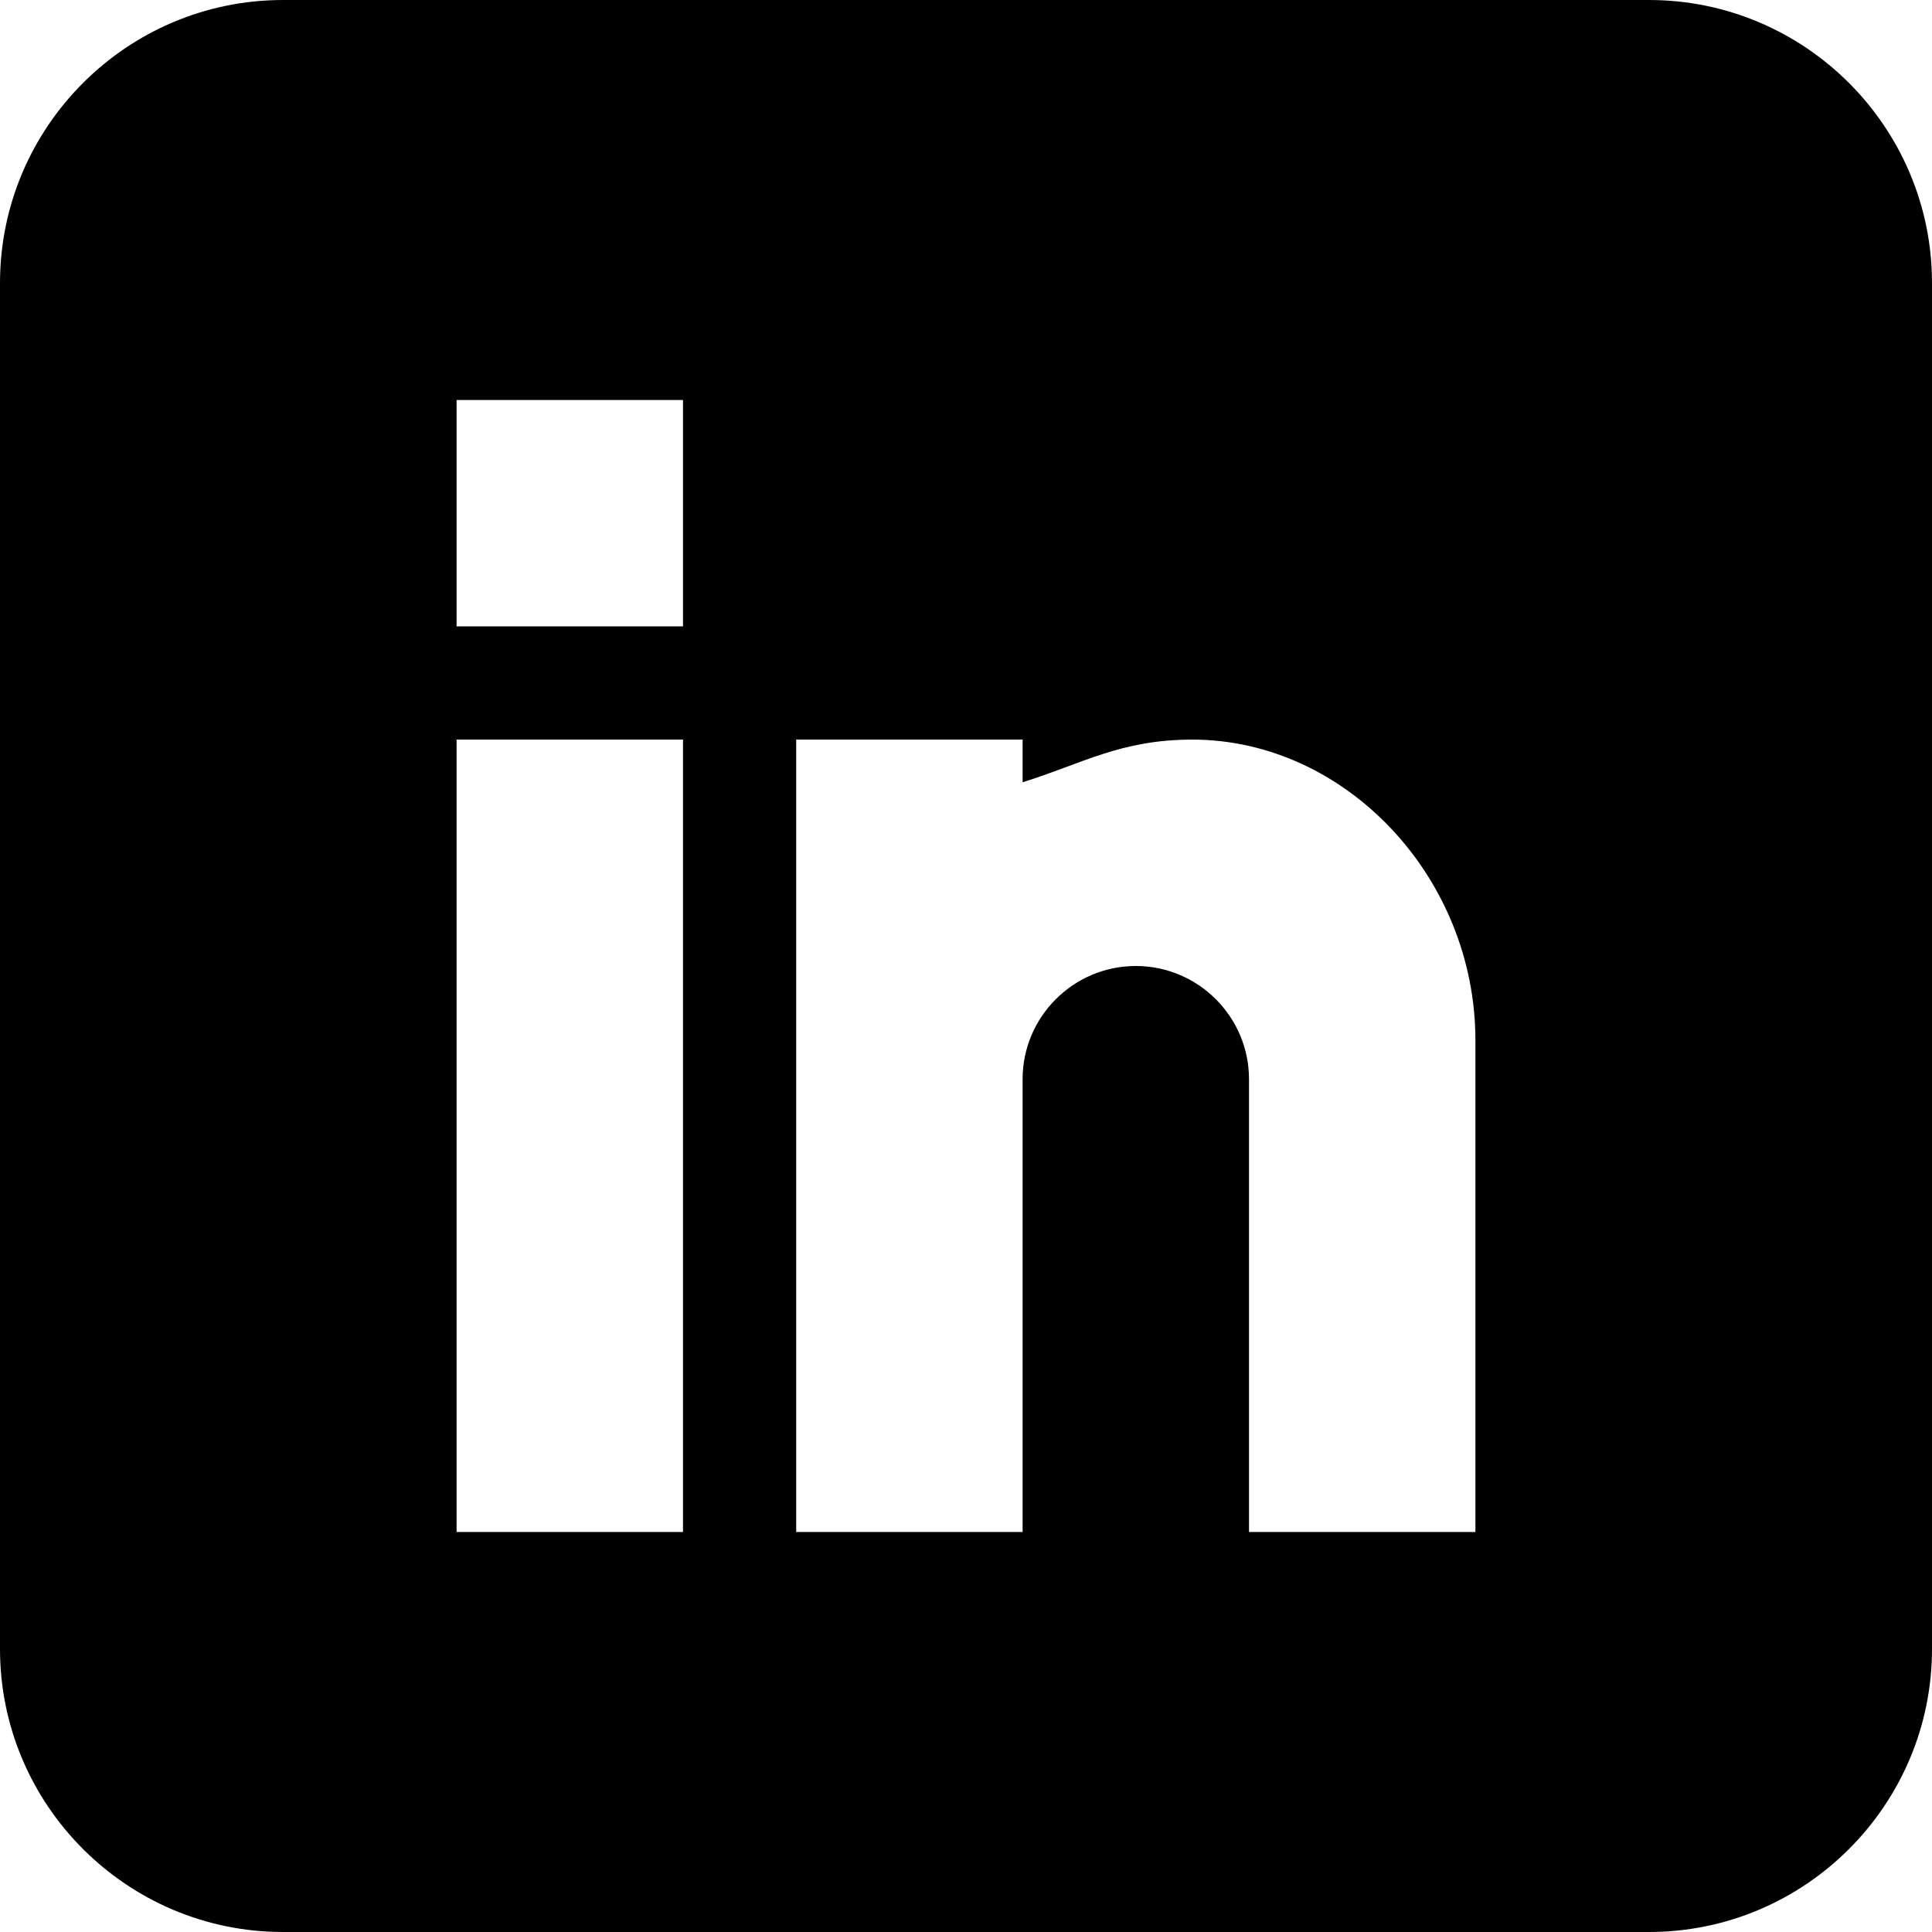
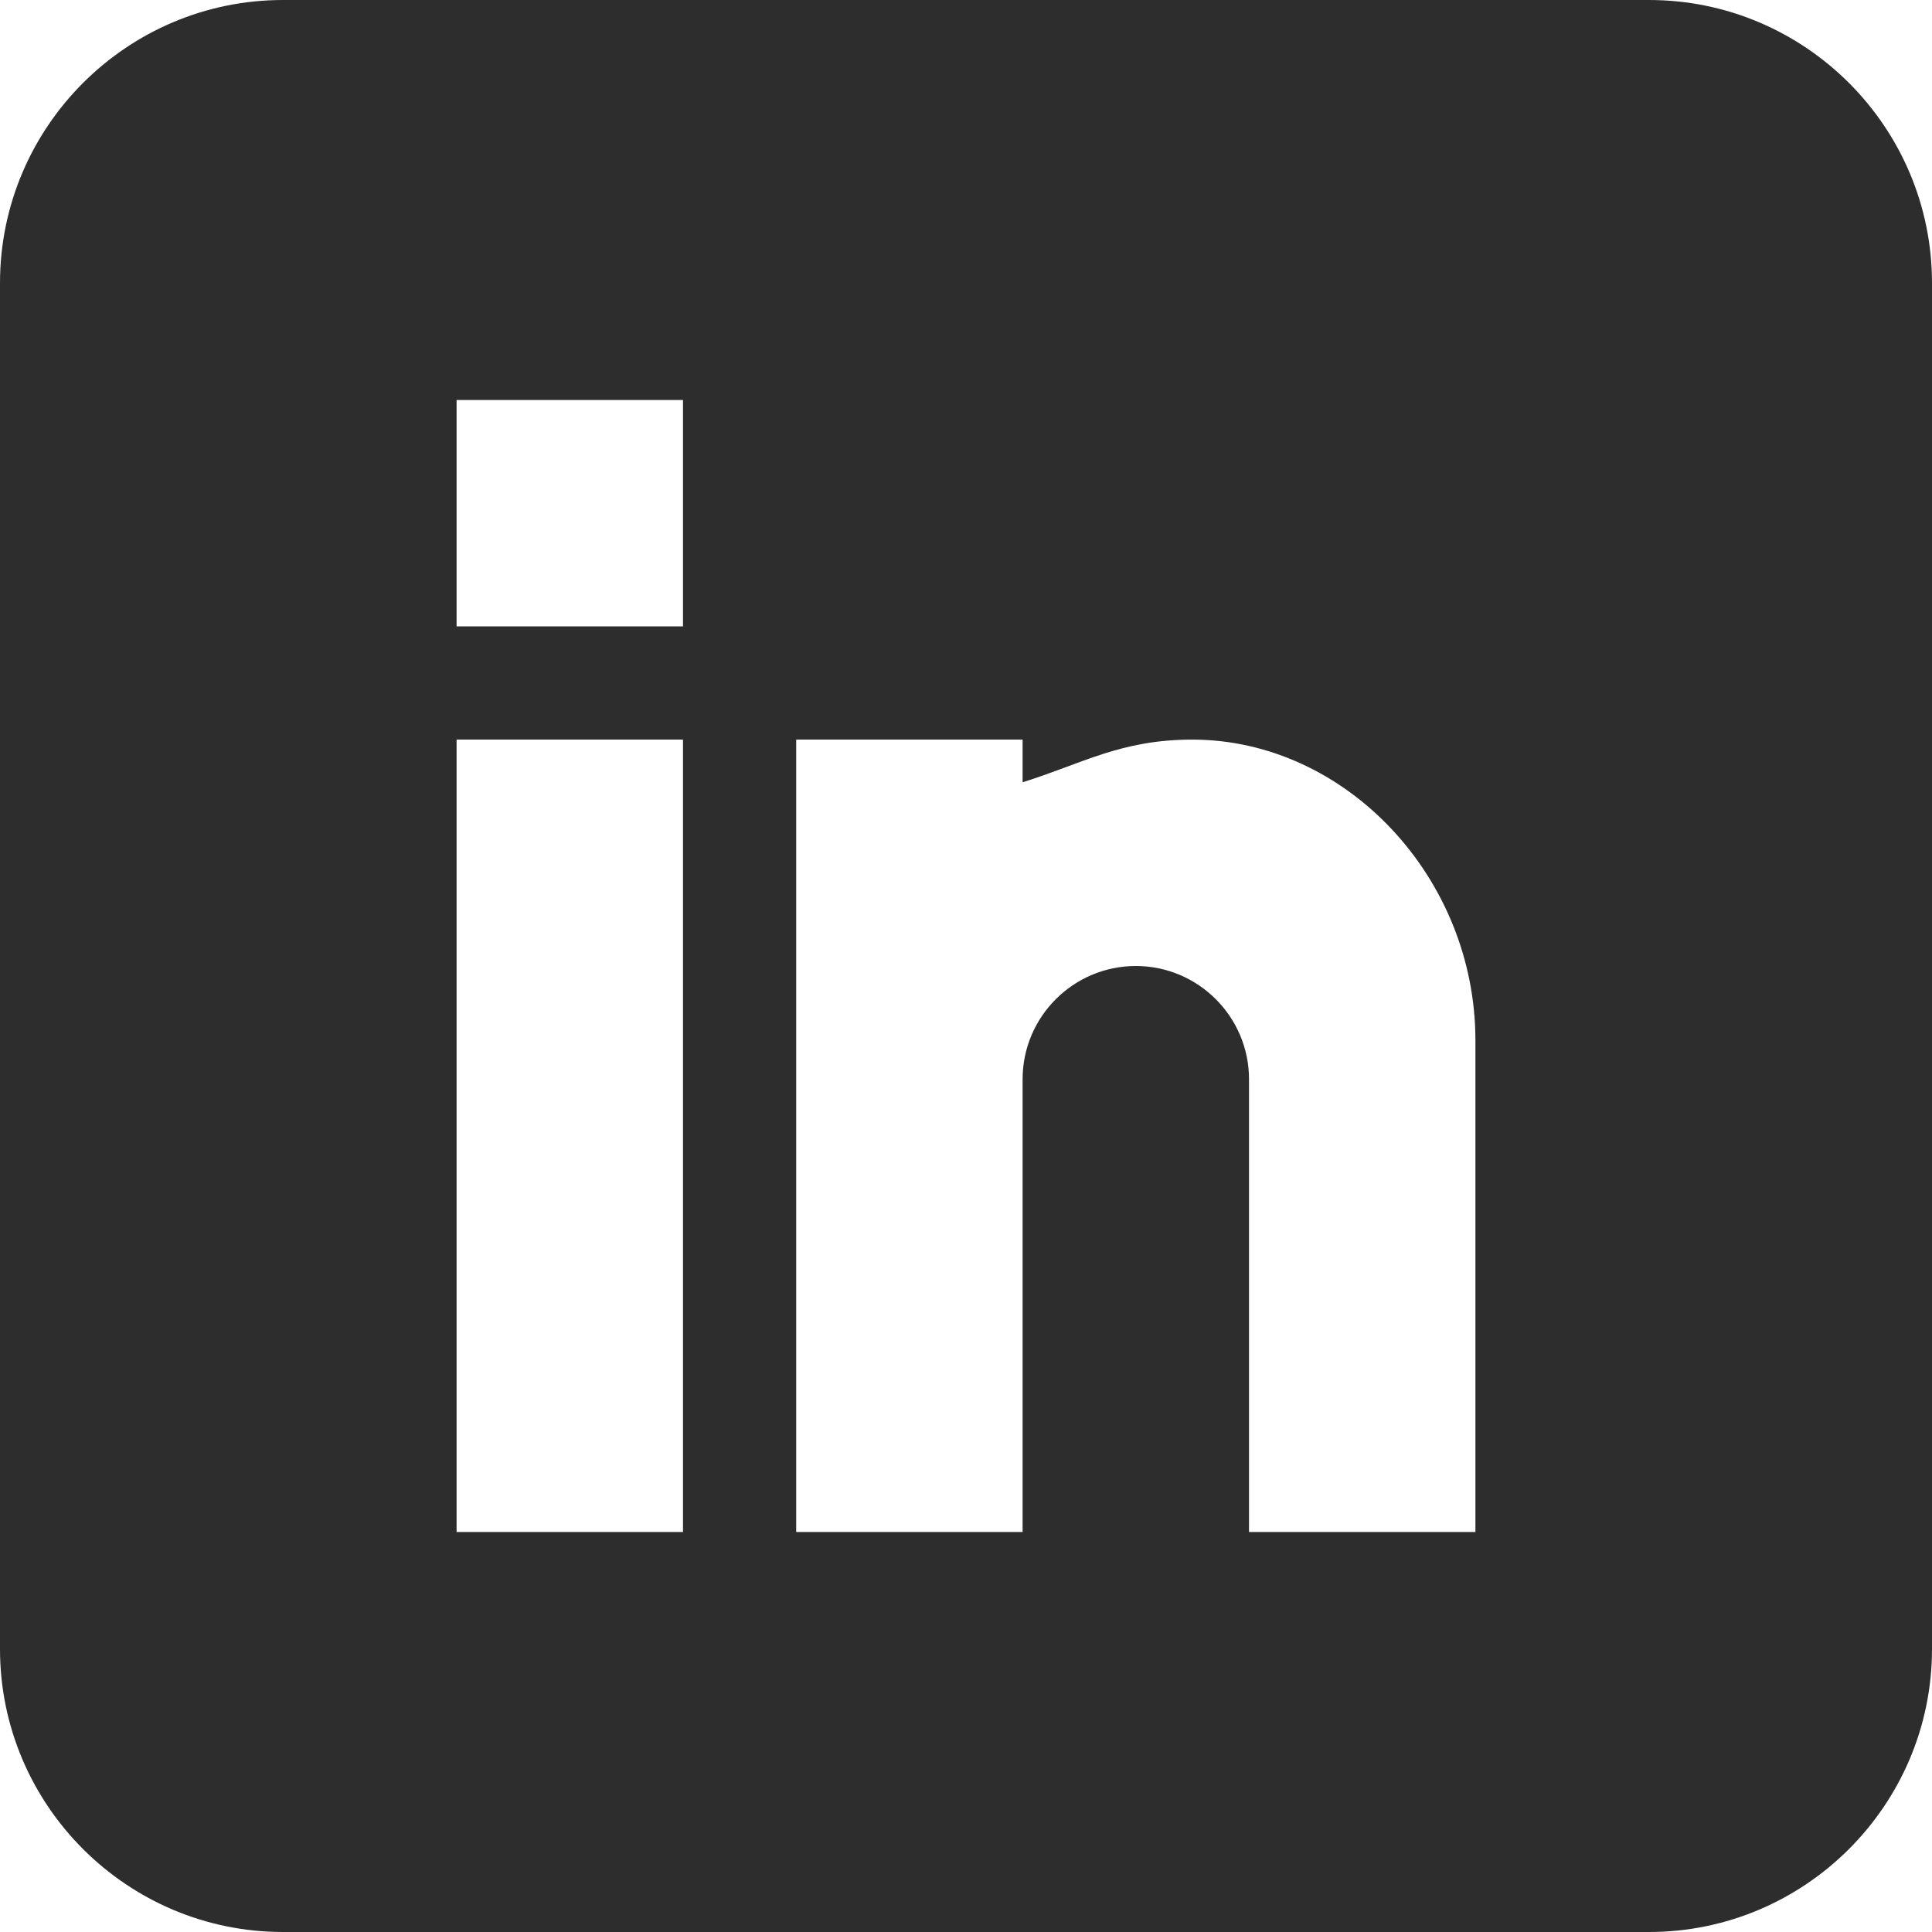
- <svg xmlns="http://www.w3.org/2000/svg" viewBox="0 0 512 512">
+ <svg xmlns="http://www.w3.org/2000/svg" fill="rgb(45, 45, 45)" viewBox="0 0 512 512">
  <path d="m437 0h-362c-41.352 0-75 33.648-75 75v362c0 41.352 33.648 75 75 75h362c41.352 0 75-33.648 75-75v-362c0-41.352-33.648-75-75-75zm-256 406h-60v-210h60zm0-240h-60v-60h60zm210 240h-60v-120c0-16.539-13.461-30-30-30s-30 13.461-30 30v120h-60v-210h60v11.309c15.719-4.887 25.93-11.309 45-11.309 40.691.043 75 36.547 75 79.688zm0 0" />
</svg>
